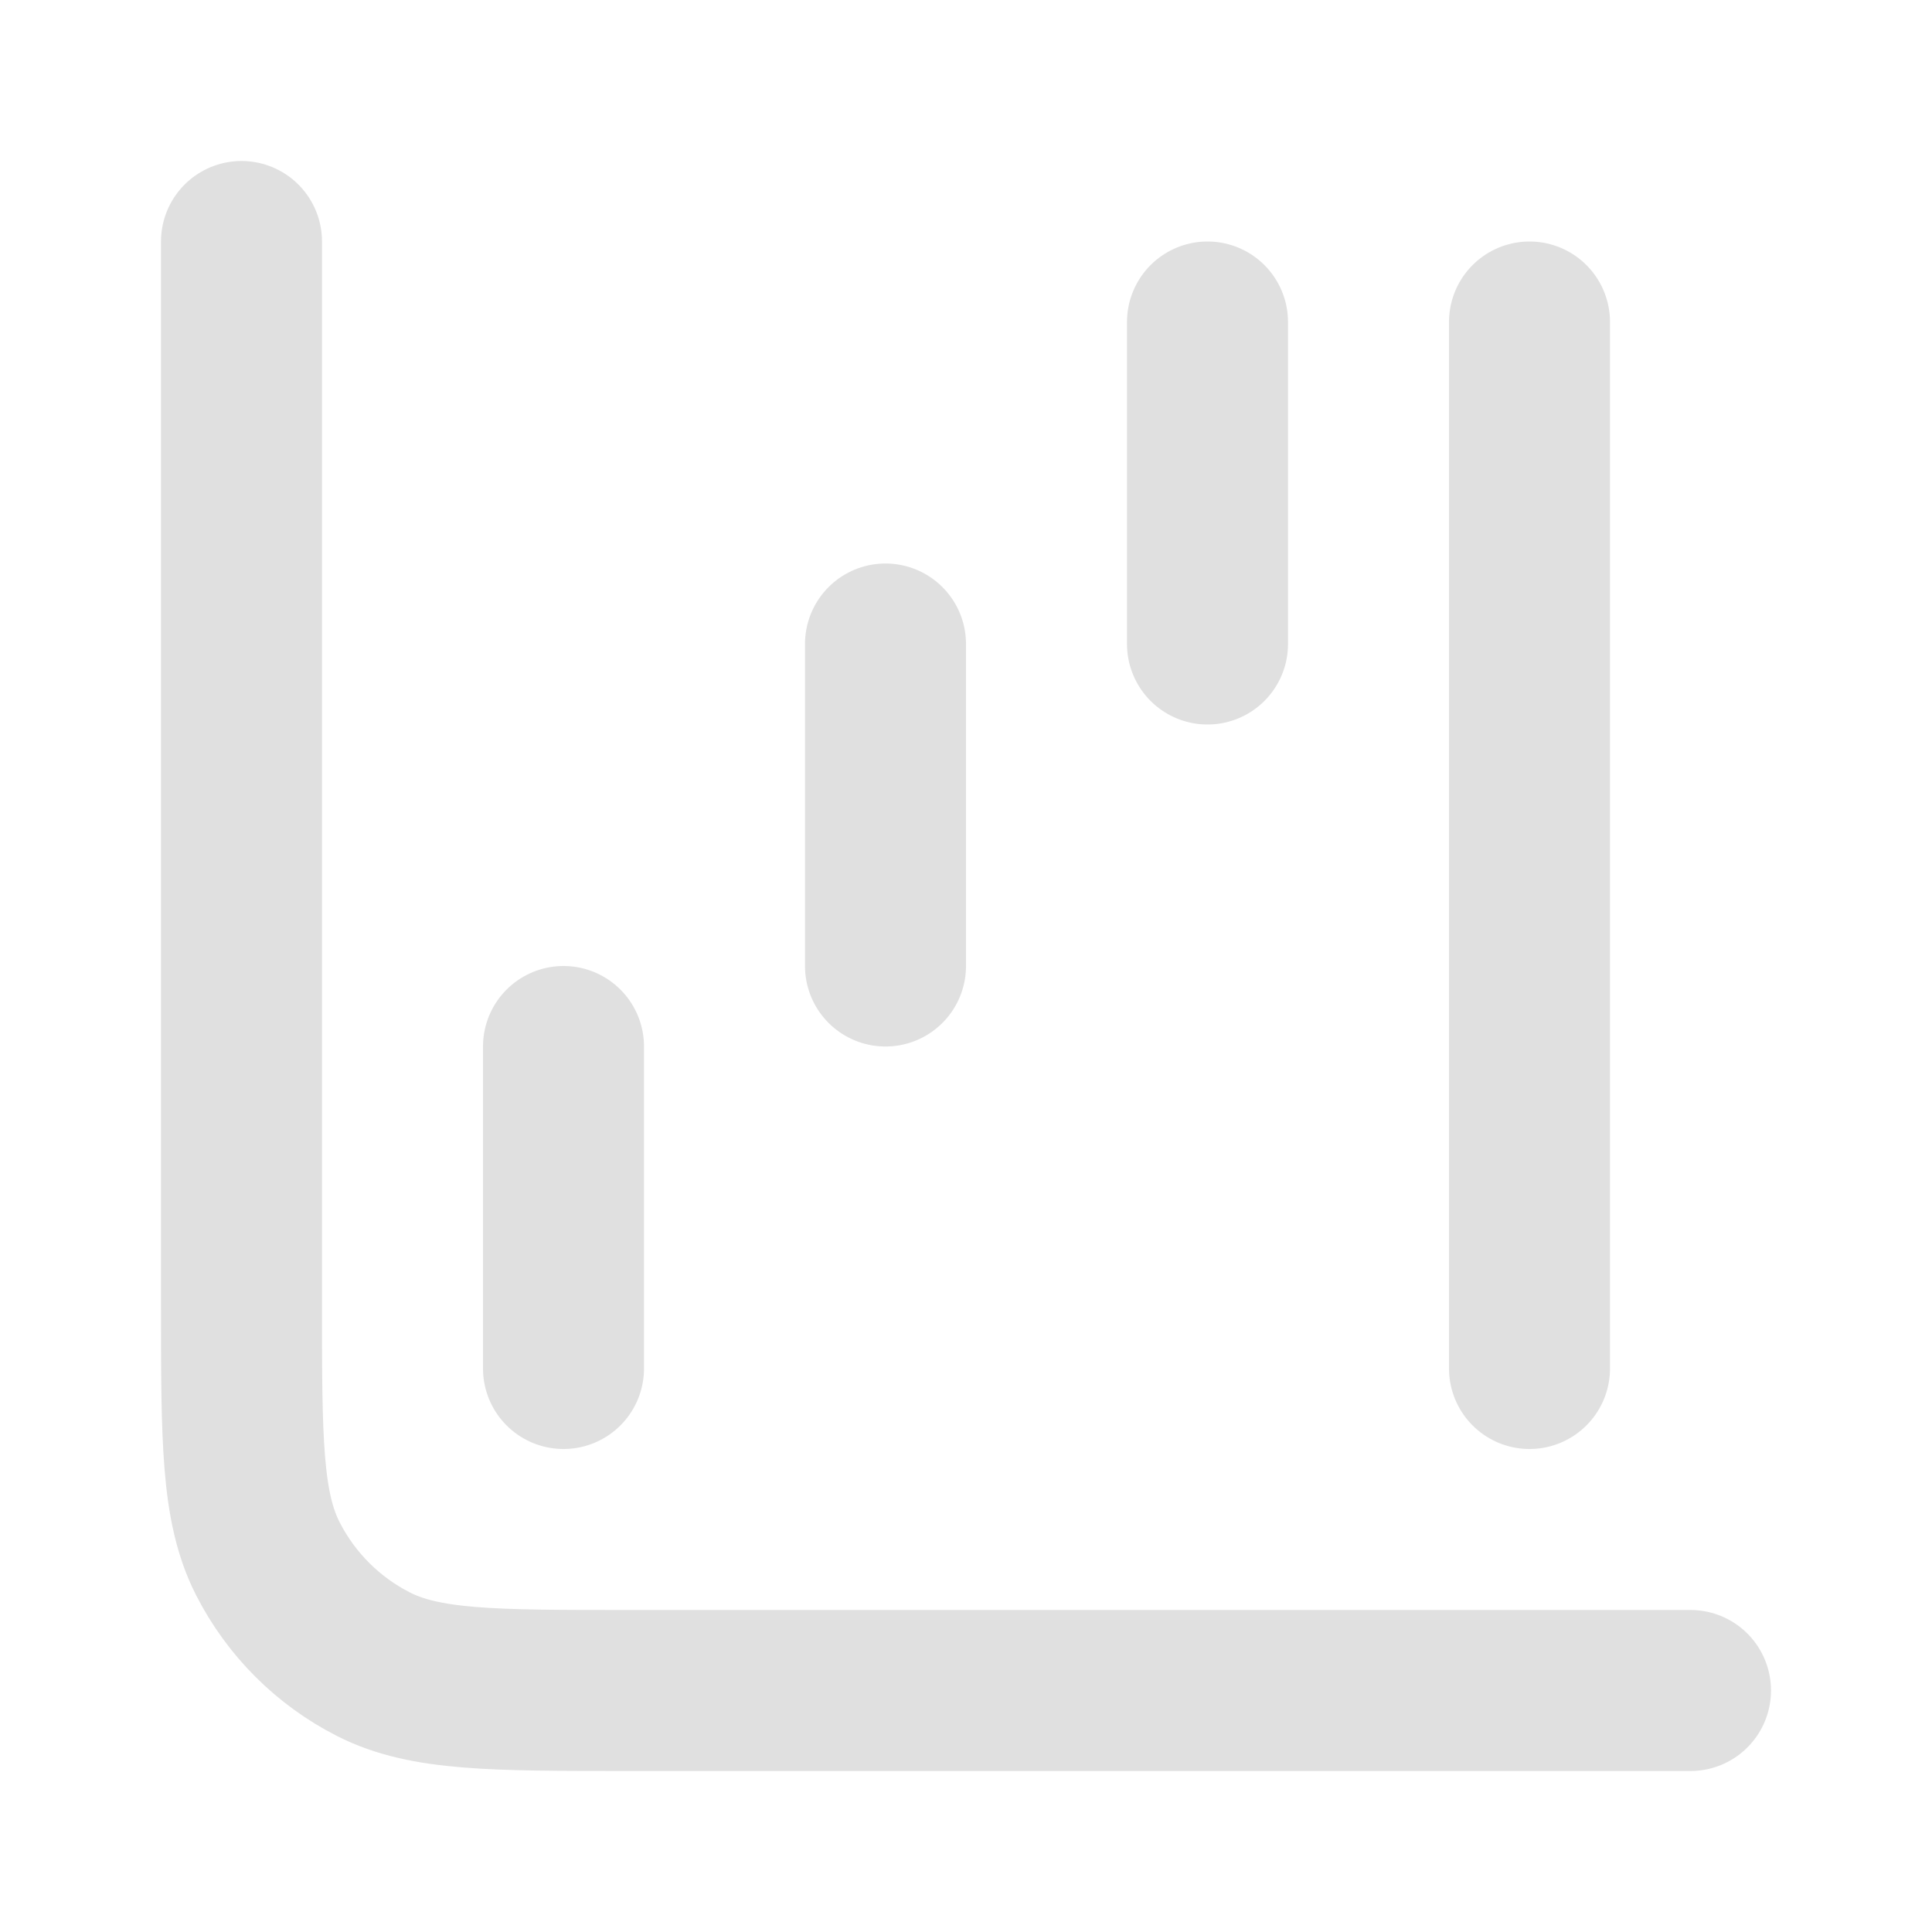
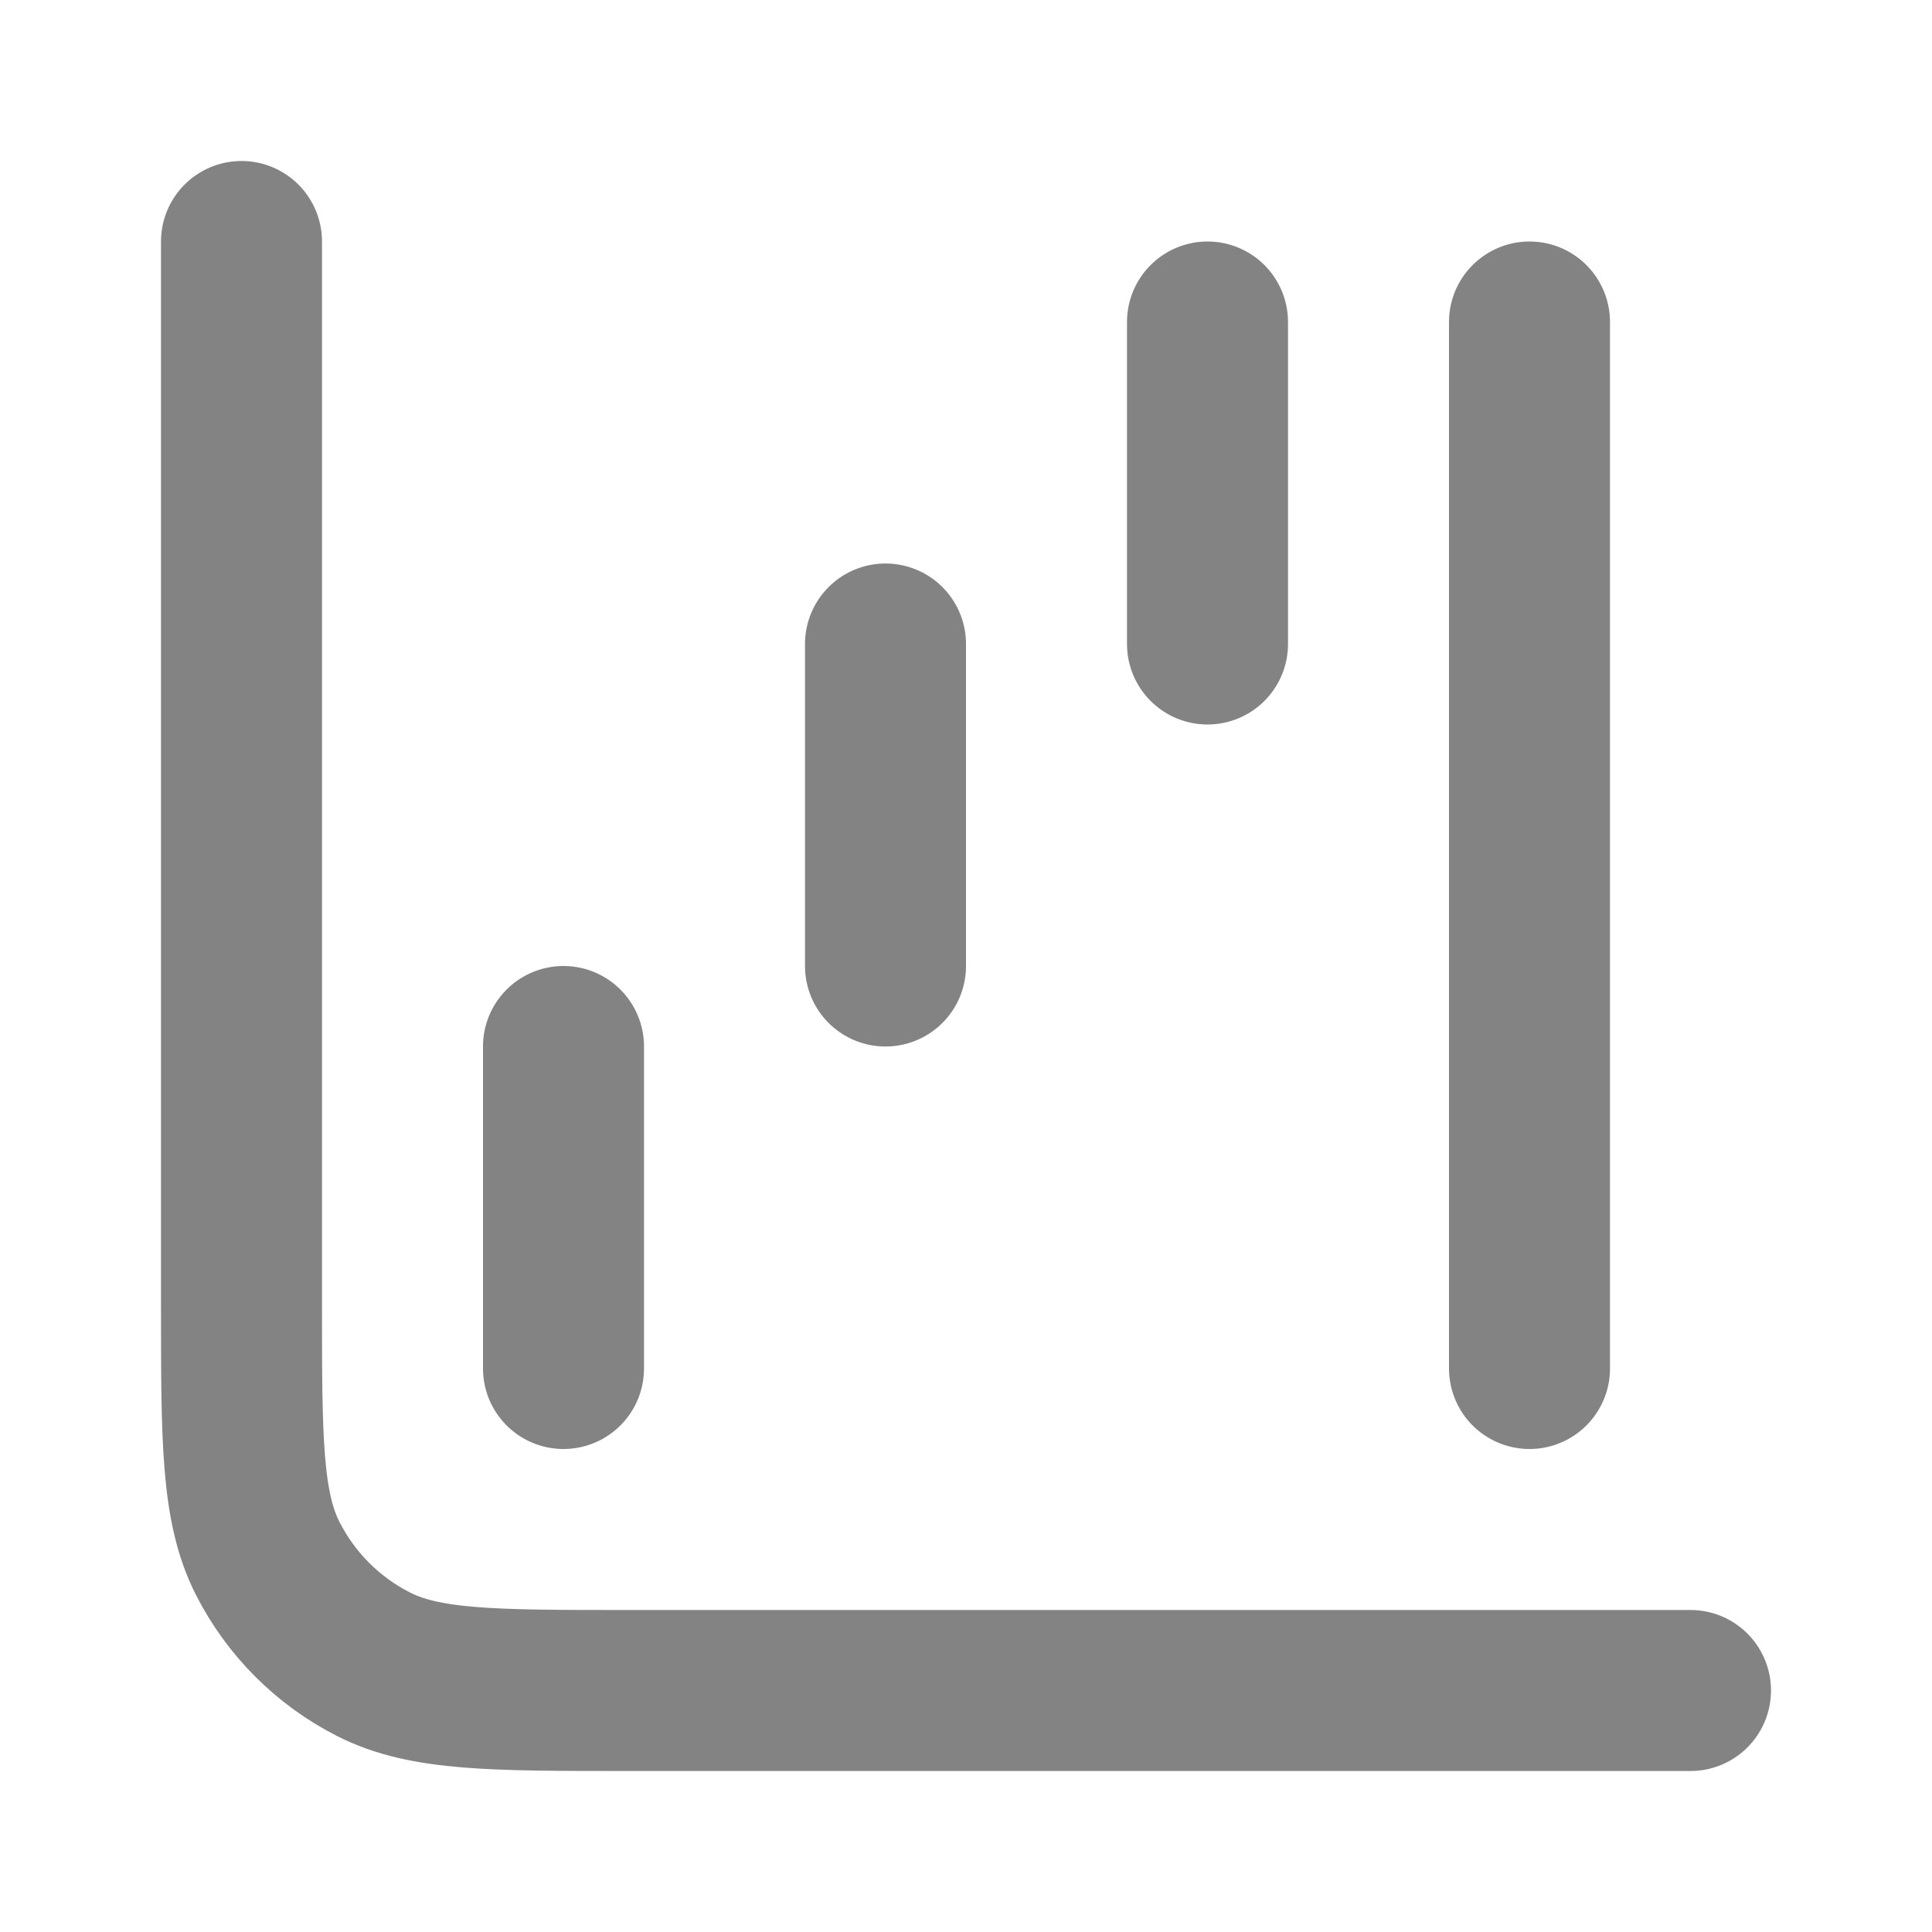
<svg xmlns="http://www.w3.org/2000/svg" fill="none" viewBox="0 0 24 24">
-   <path stroke="#e0e0e0" stroke-linecap="round" stroke-linejoin="round" stroke-width="2" d="M21 21H7.8c-1.68 0-2.52 0-3.162-.327a3 3 0 0 1-1.311-1.311C3 18.72 3 17.88 3 16.2V3m12 1v4m-4 0v4m-4 1v4M19 4v13" />
+   <path stroke="#838383" stroke-linecap="round" stroke-linejoin="round" stroke-width="2" d="M21 21H7.8c-1.68 0-2.52 0-3.162-.327a3 3 0 0 1-1.311-1.311C3 18.72 3 17.88 3 16.2V3m12 1v4m-4 0v4m-4 1v4M19 4v13" />
</svg>
